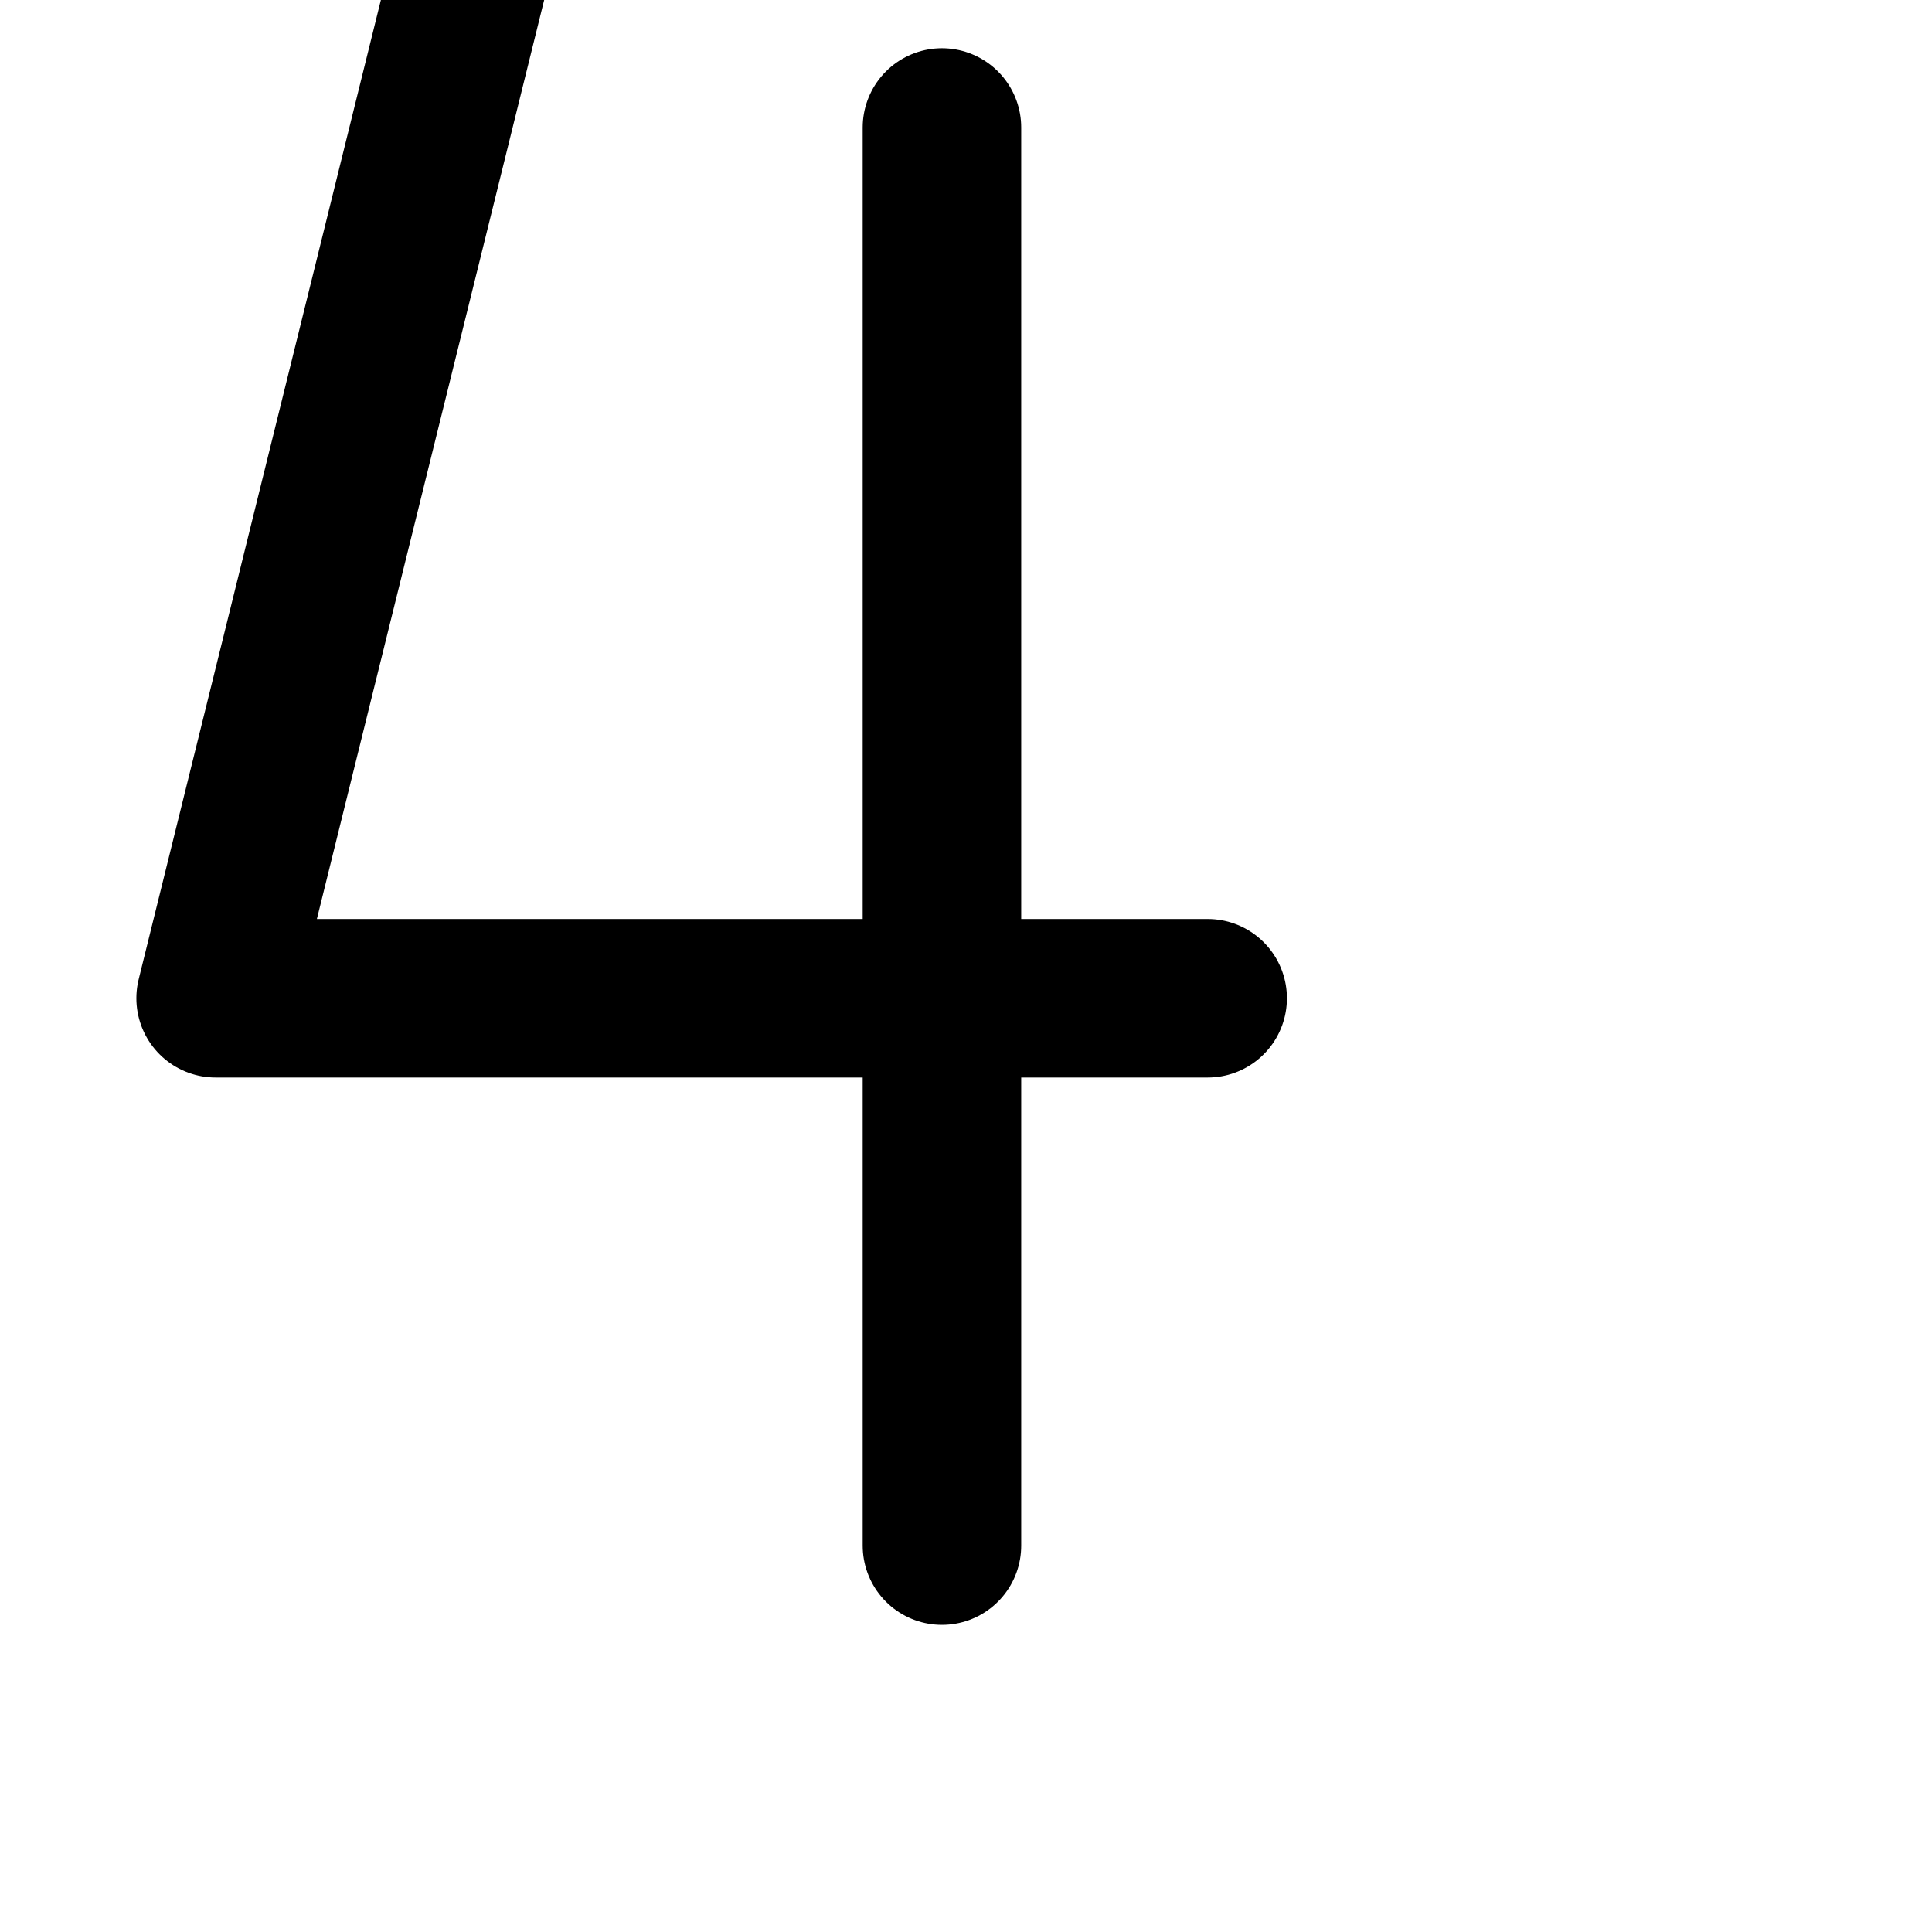
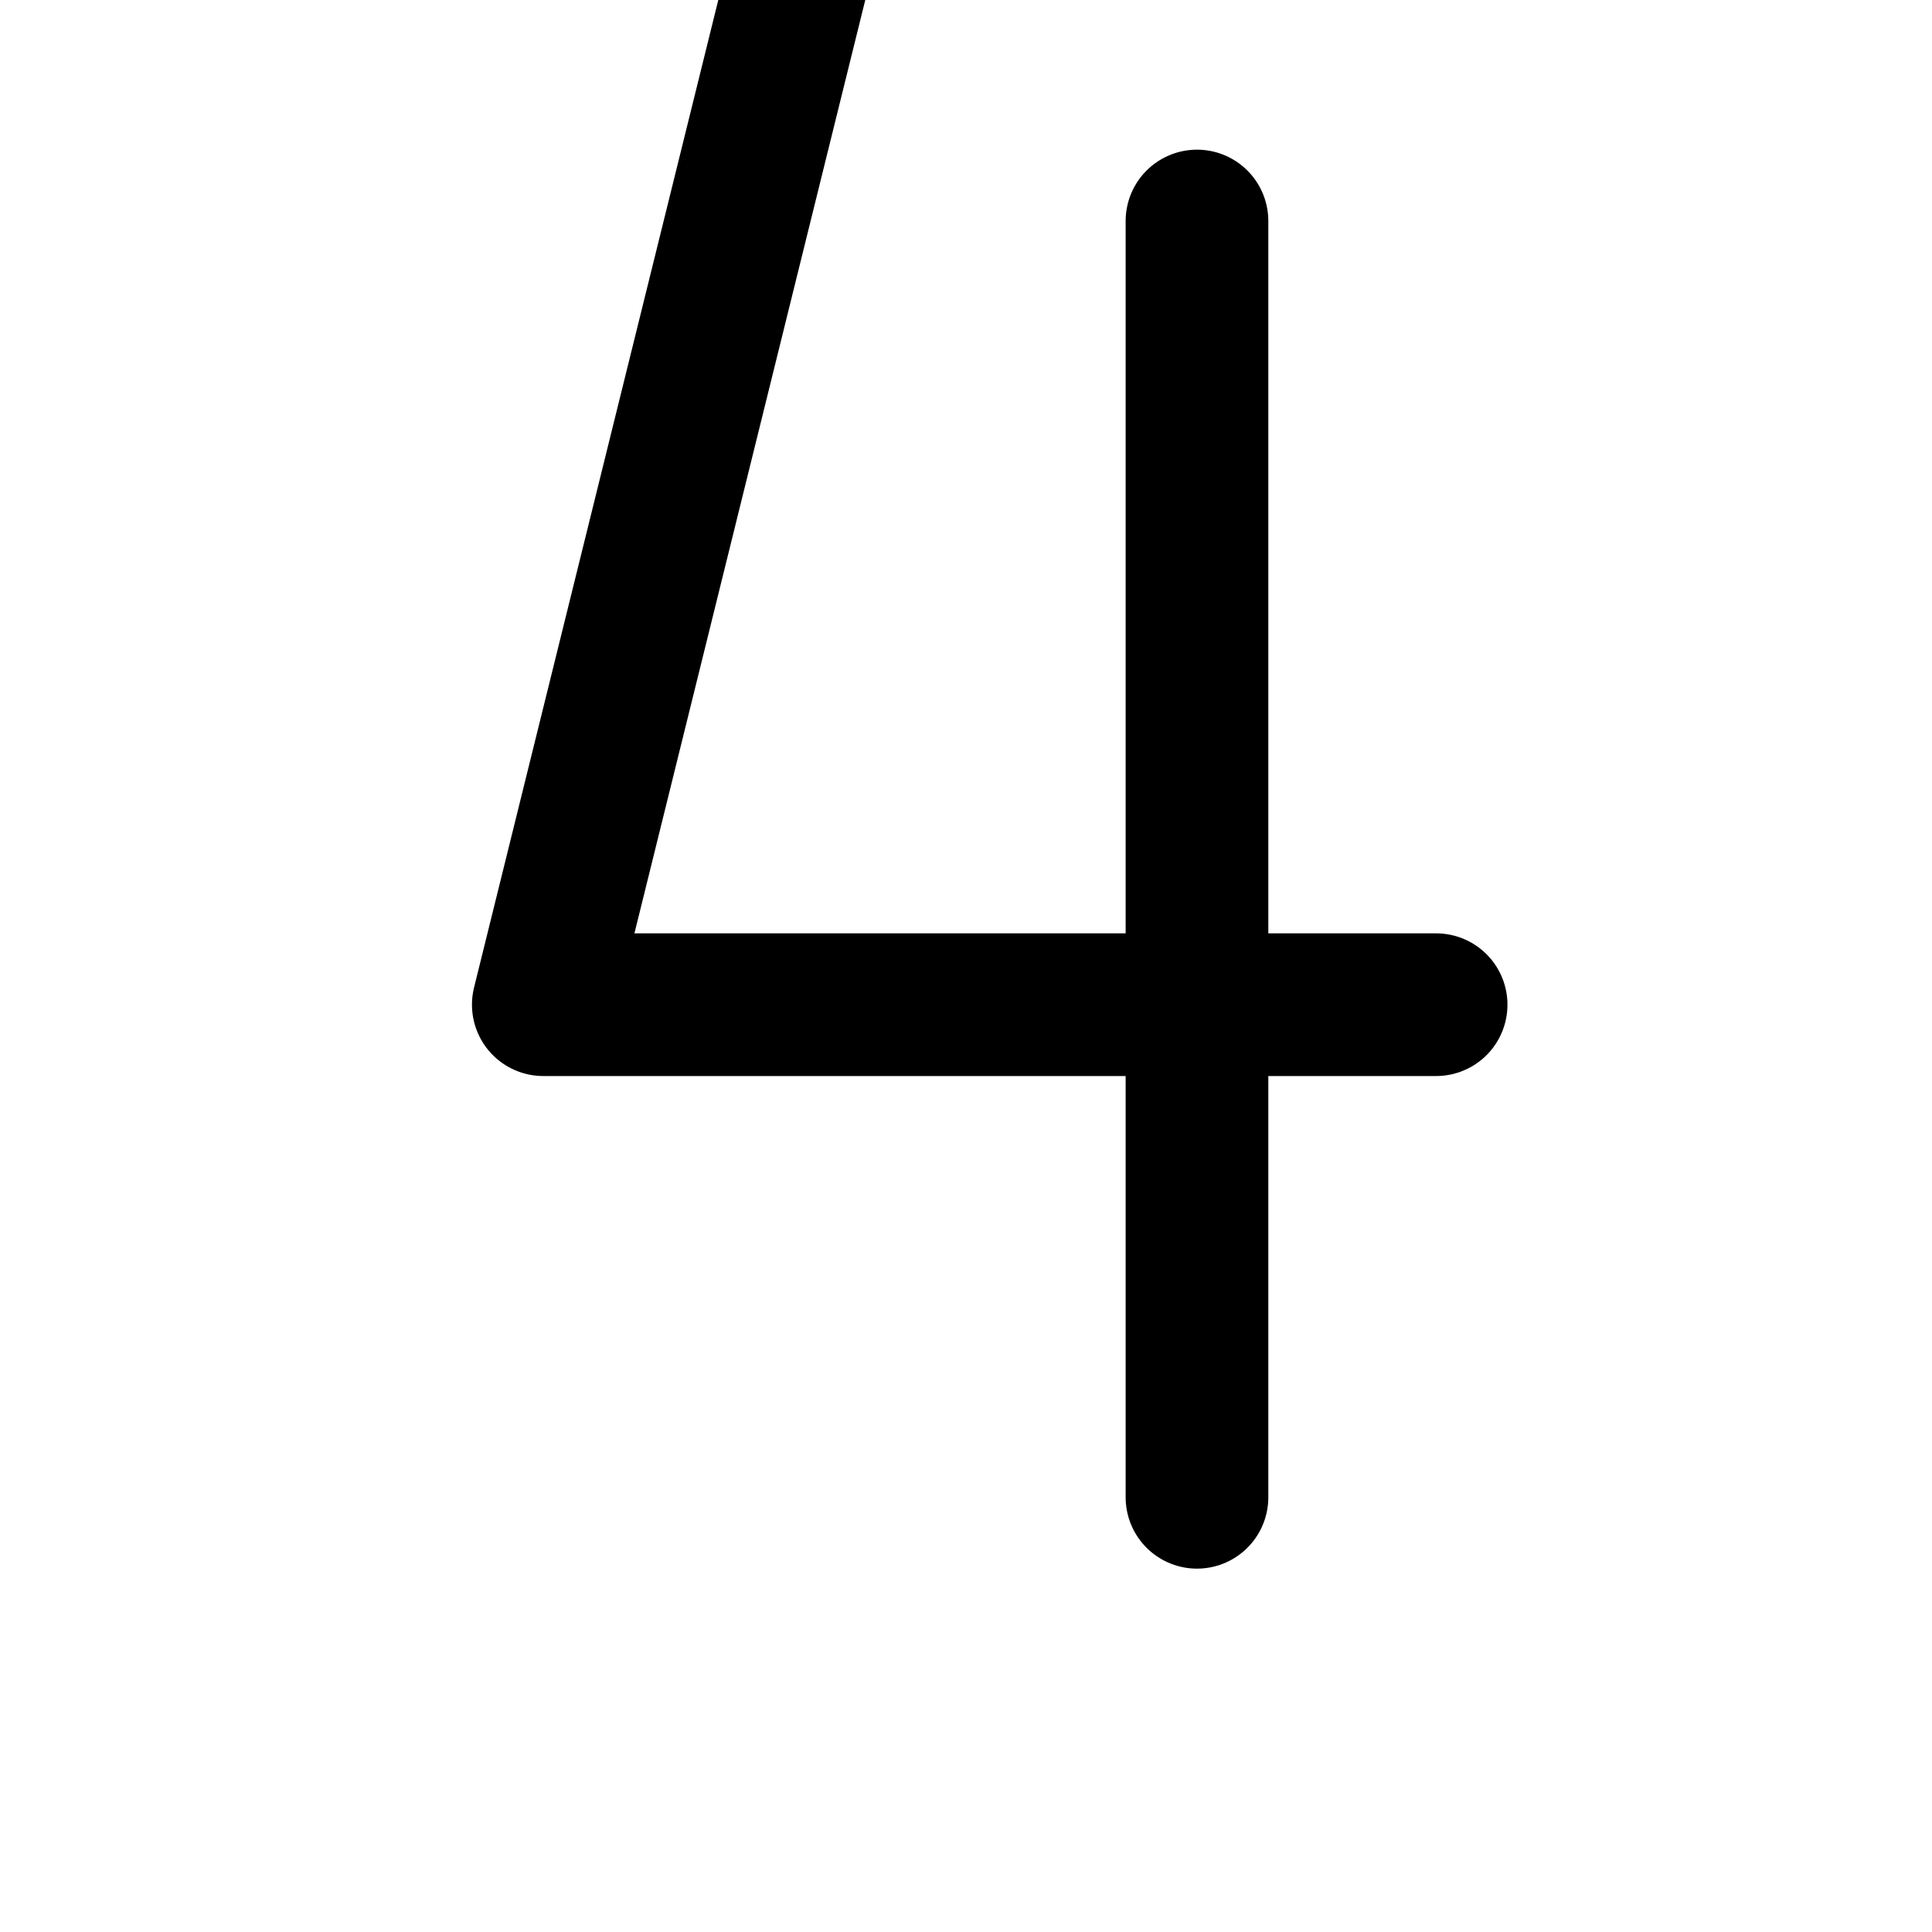
<svg xmlns="http://www.w3.org/2000/svg" version="1.1" viewBox="-10 0 1000 1000" id="svg2" width="1000" height="1000">
  <defs id="defs10" />
-   <g id="g4720" transform="matrix(1.0663,0,0,-1.0663,68.33568,1499.684)" style="opacity:0.451" />
-   <g transform="matrix(1,0,0,-1,0,1418)" id="g4" />
-   <g id="g4720-4" transform="matrix(1.0663,0,0,-1.0663,136.9952,1604.197)" style="opacity:0.451" />
-   <g transform="matrix(1,0,0,-1,68.65956,1522.513)" id="g4-5" />
-   <path style="fill:none;fill-rule:evenodd;stroke:#000000;stroke-width:82.051;stroke-linecap:round;stroke-linejoin:round;stroke-miterlimit:4;stroke-dasharray:none;stroke-opacity:1" d="M 254.768,-102.563 101.61,516.698 h 513.472" id="path4139" />
-   <path style="fill:none;fill-rule:evenodd;stroke:#000000;stroke-width:82.051;stroke-linecap:round;stroke-linejoin:round;stroke-miterlimit:4;stroke-dasharray:none;stroke-opacity:1" d="M 477.55,65.989 V 800" id="path4141" />
+   <g id="g4720" transform="matrix(1.0663,0,0,-1.0663,212.2617,1519.812)" style="opacity:0.451" />
+   <g transform="matrix(1,0,0,-1,143.926,1438.128)" id="g4" />
+   <g id="g4720-4" transform="matrix(1.0663,0,0,-1.0663,280.9212,1624.326)" style="opacity:0.451" />
+   <g transform="matrix(1,0,0,-1,212.5856,1542.641)" id="g4-5" />
+   <path style="fill:none;fill-rule:evenodd;stroke:#000000;stroke-width:73.846;stroke-linecap:round;stroke-linejoin:round;stroke-miterlimit:4;stroke-dasharray:none;stroke-opacity:1" d="M 409.051,-37.307 271.21,520.028 H 733.334" id="path4139" />
+   <path style="fill:none;fill-rule:evenodd;stroke:#000000;stroke-width:73.846;stroke-linecap:round;stroke-linejoin:round;stroke-miterlimit:4;stroke-dasharray:none;stroke-opacity:1" d="M 609.556,114.39 V 775" id="path4141" />
</svg>
